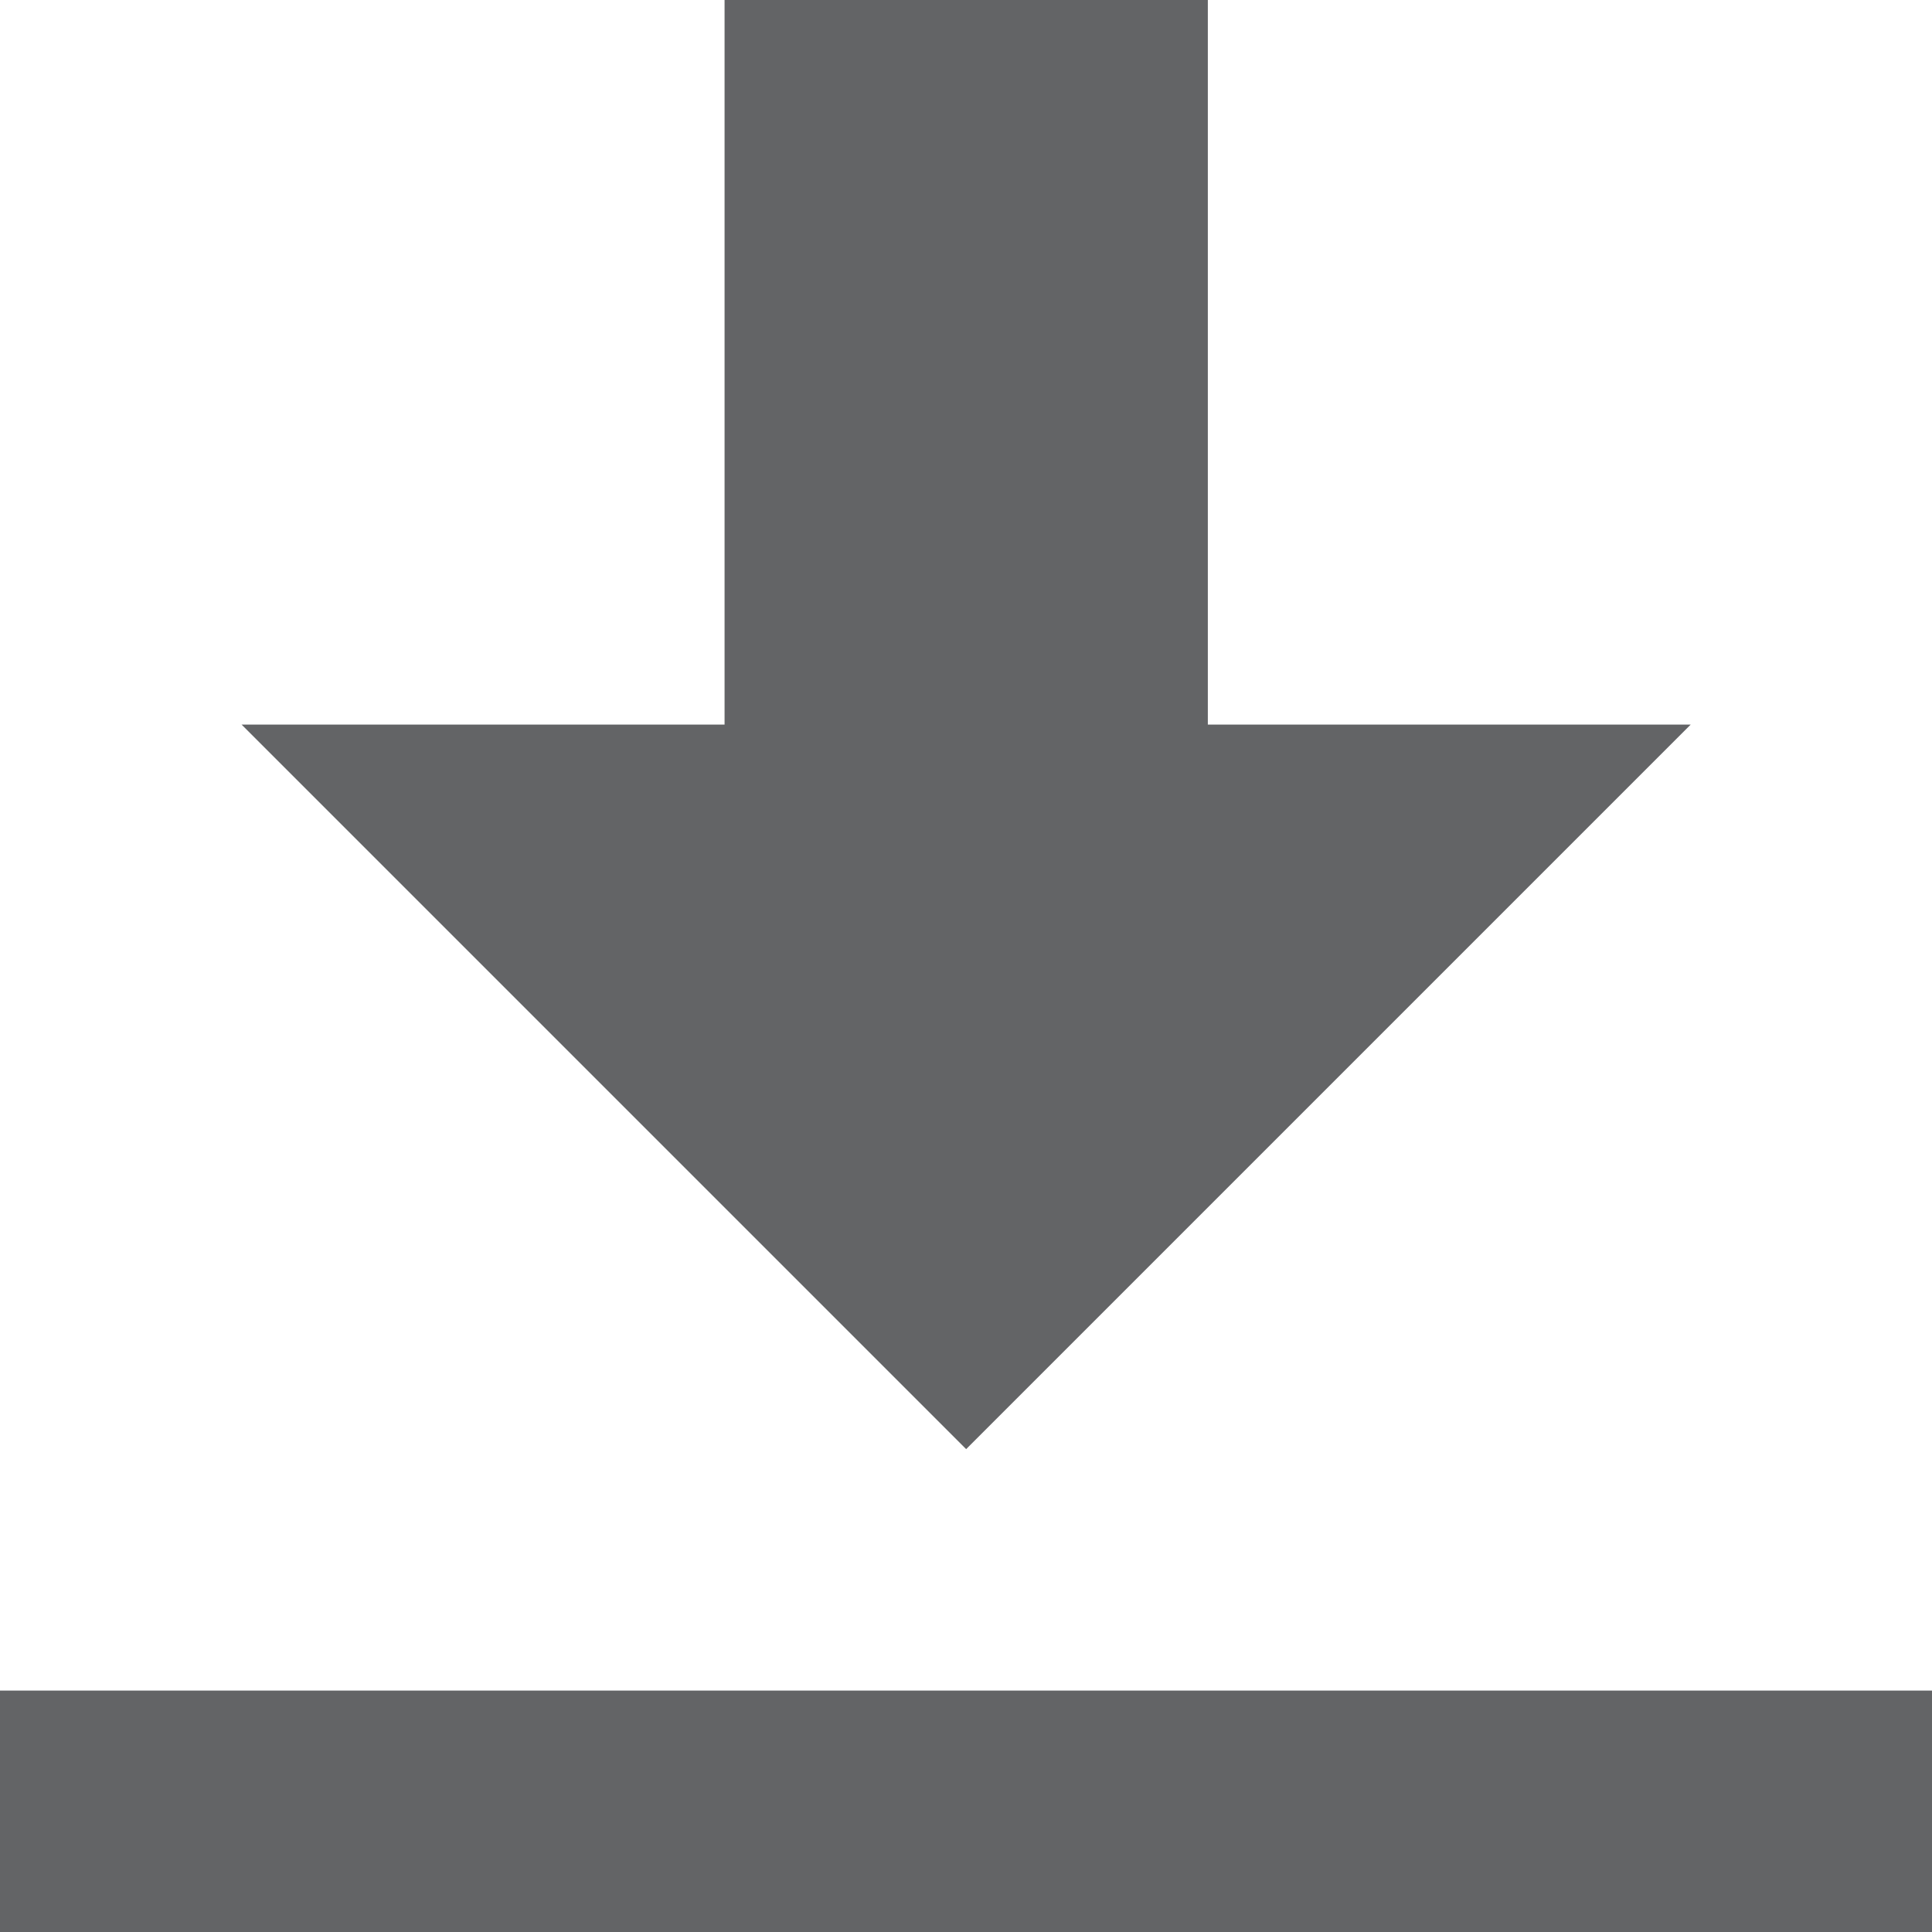
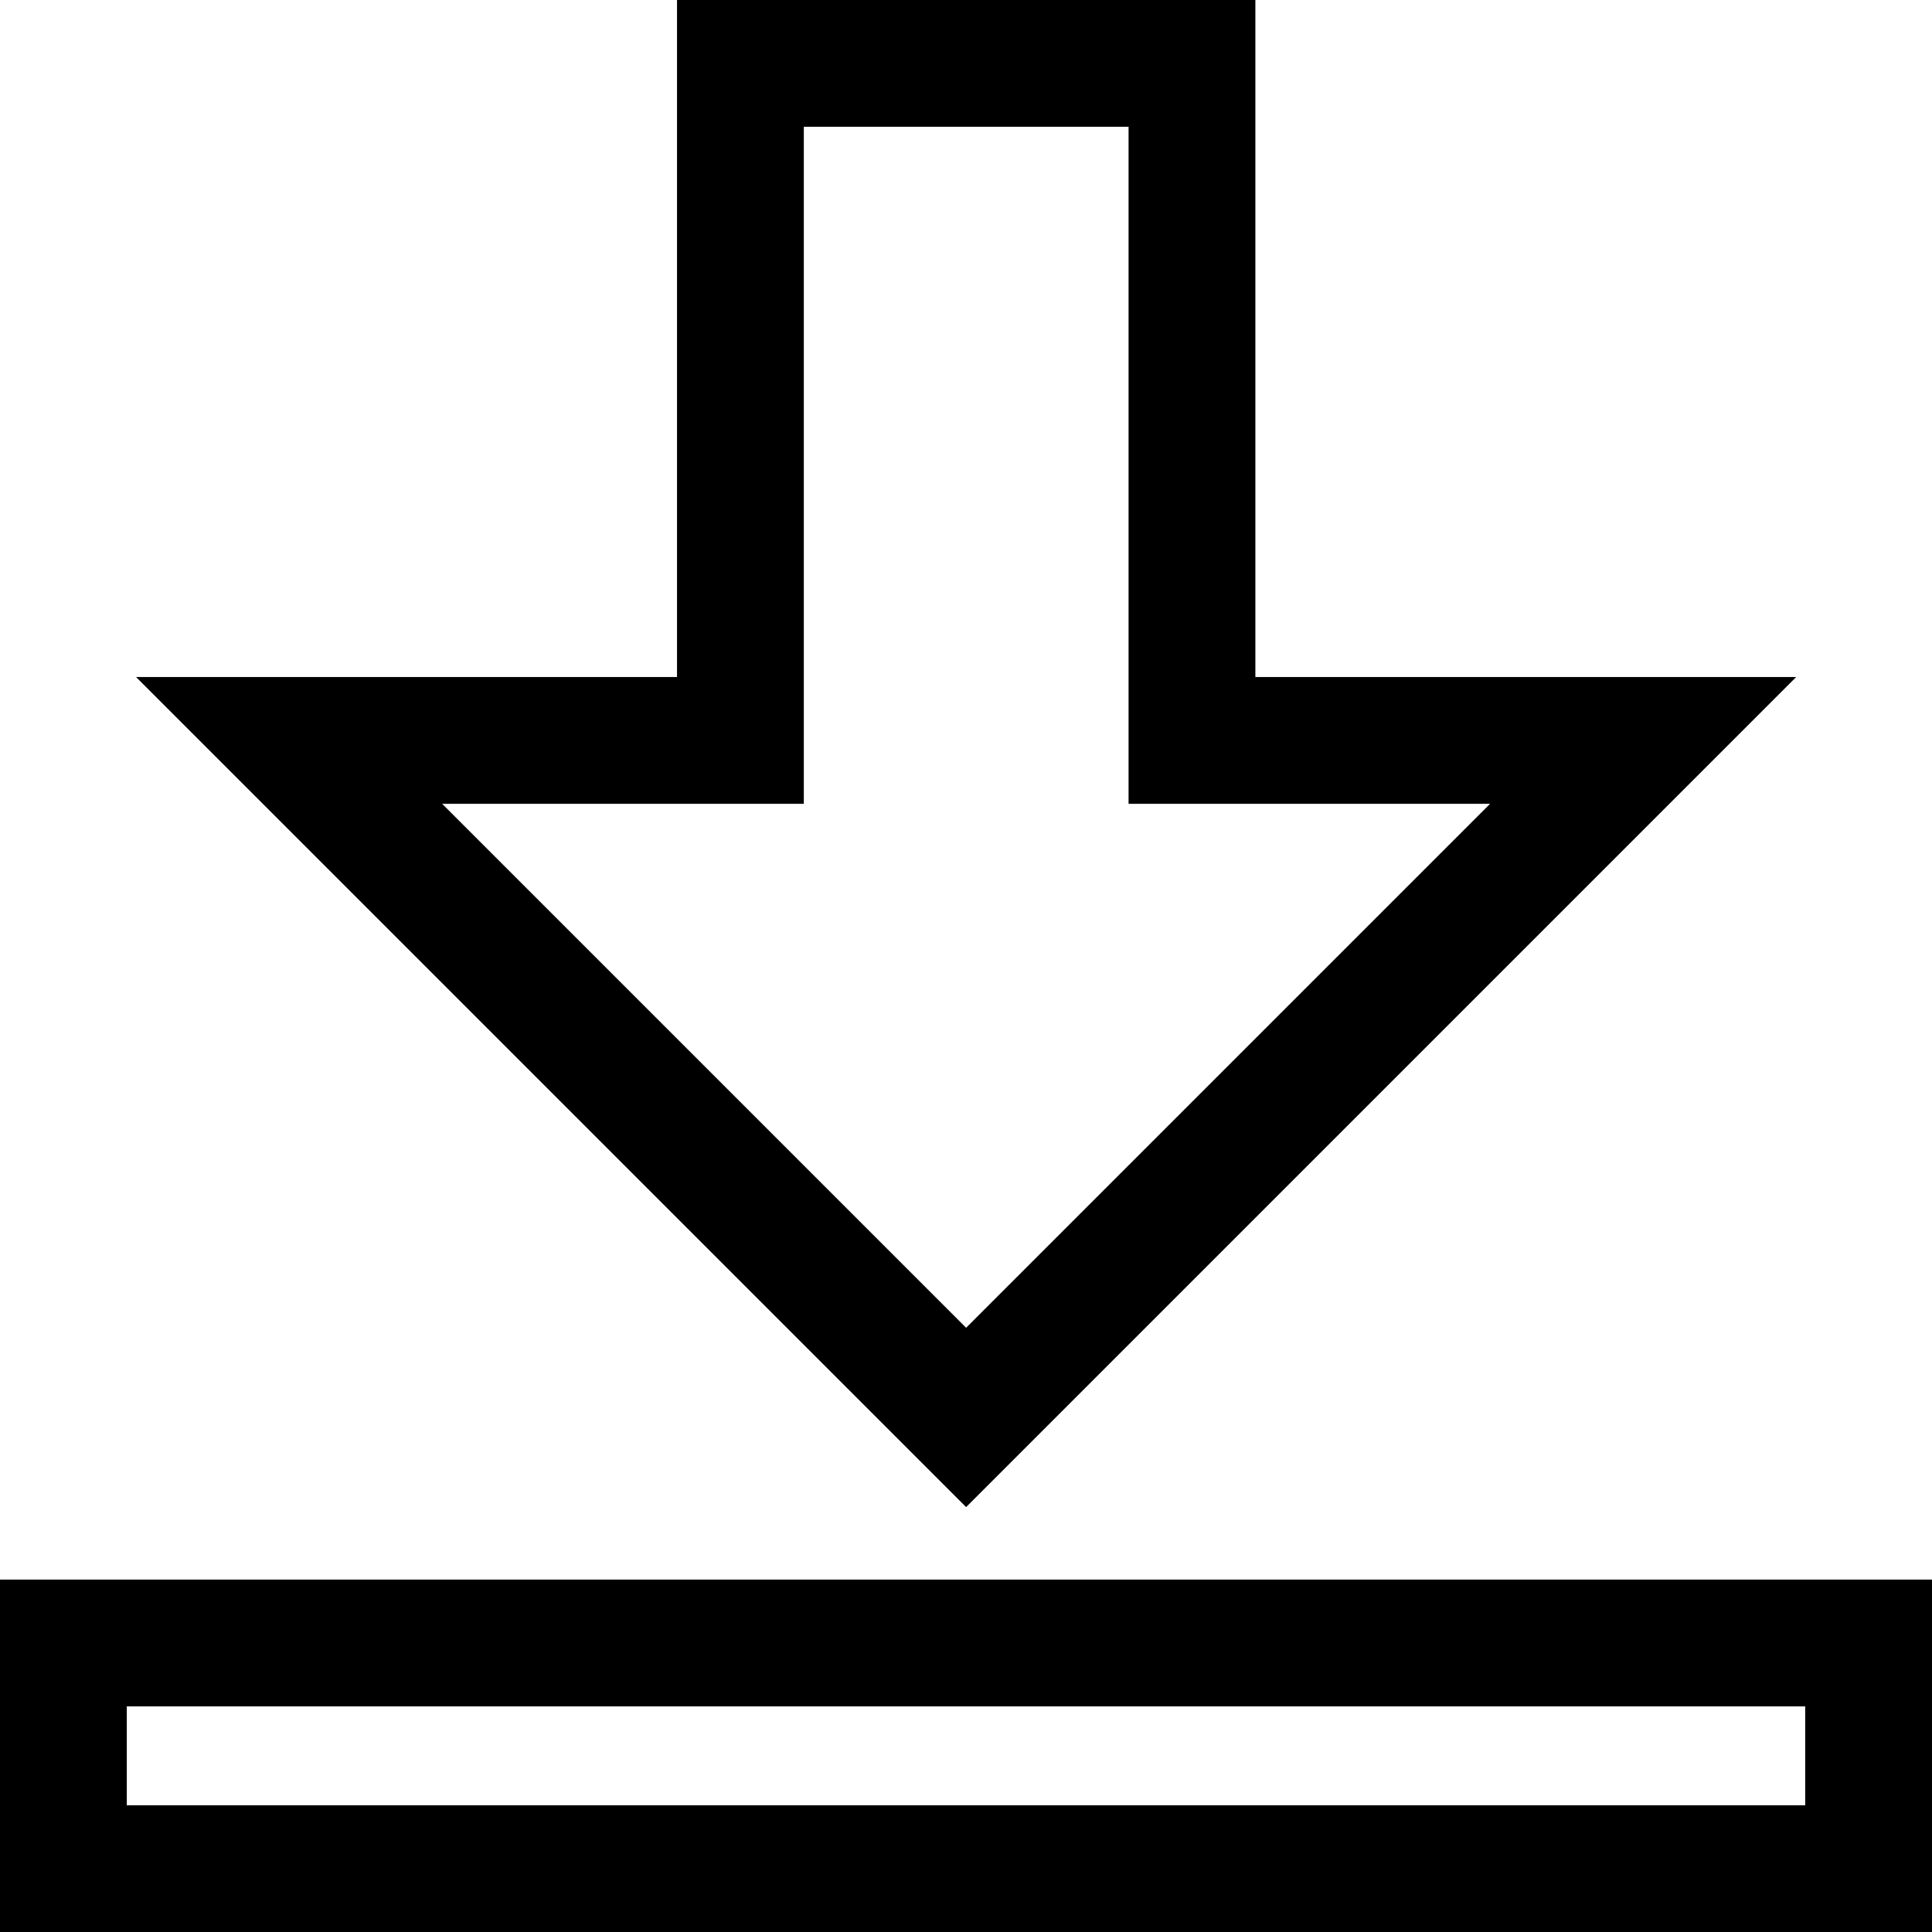
- <svg xmlns="http://www.w3.org/2000/svg" width="14.236" height="14.236" viewBox="0 0 14.236 14.236">
-   <path id="Icon_open-data-transfer-download" data-name="Icon open-data-transfer-download" d="M5.339,0V5.339H1.78l5.339,5.339,5.339-5.339H8.9V0ZM0,12.457v1.78H14.236v-1.78Z" fill="#636466" />
+ <svg xmlns="http://www.w3.org/2000/svg" width="15.236" height="15.236" viewBox="0 0 15.236 15.236">
+   <path id="Icon_open-data-transfer-download" data-name="Icon open-data-transfer-download" d="M5.339,0V5.339H1.78l5.339,5.339,5.339-5.339H8.9V0ZM0,12.457v1.78H14.236v-1.78Z" transform="translate(0.5 0.5)" fill="none" stroke="#000" stroke-width="1" />
</svg>
